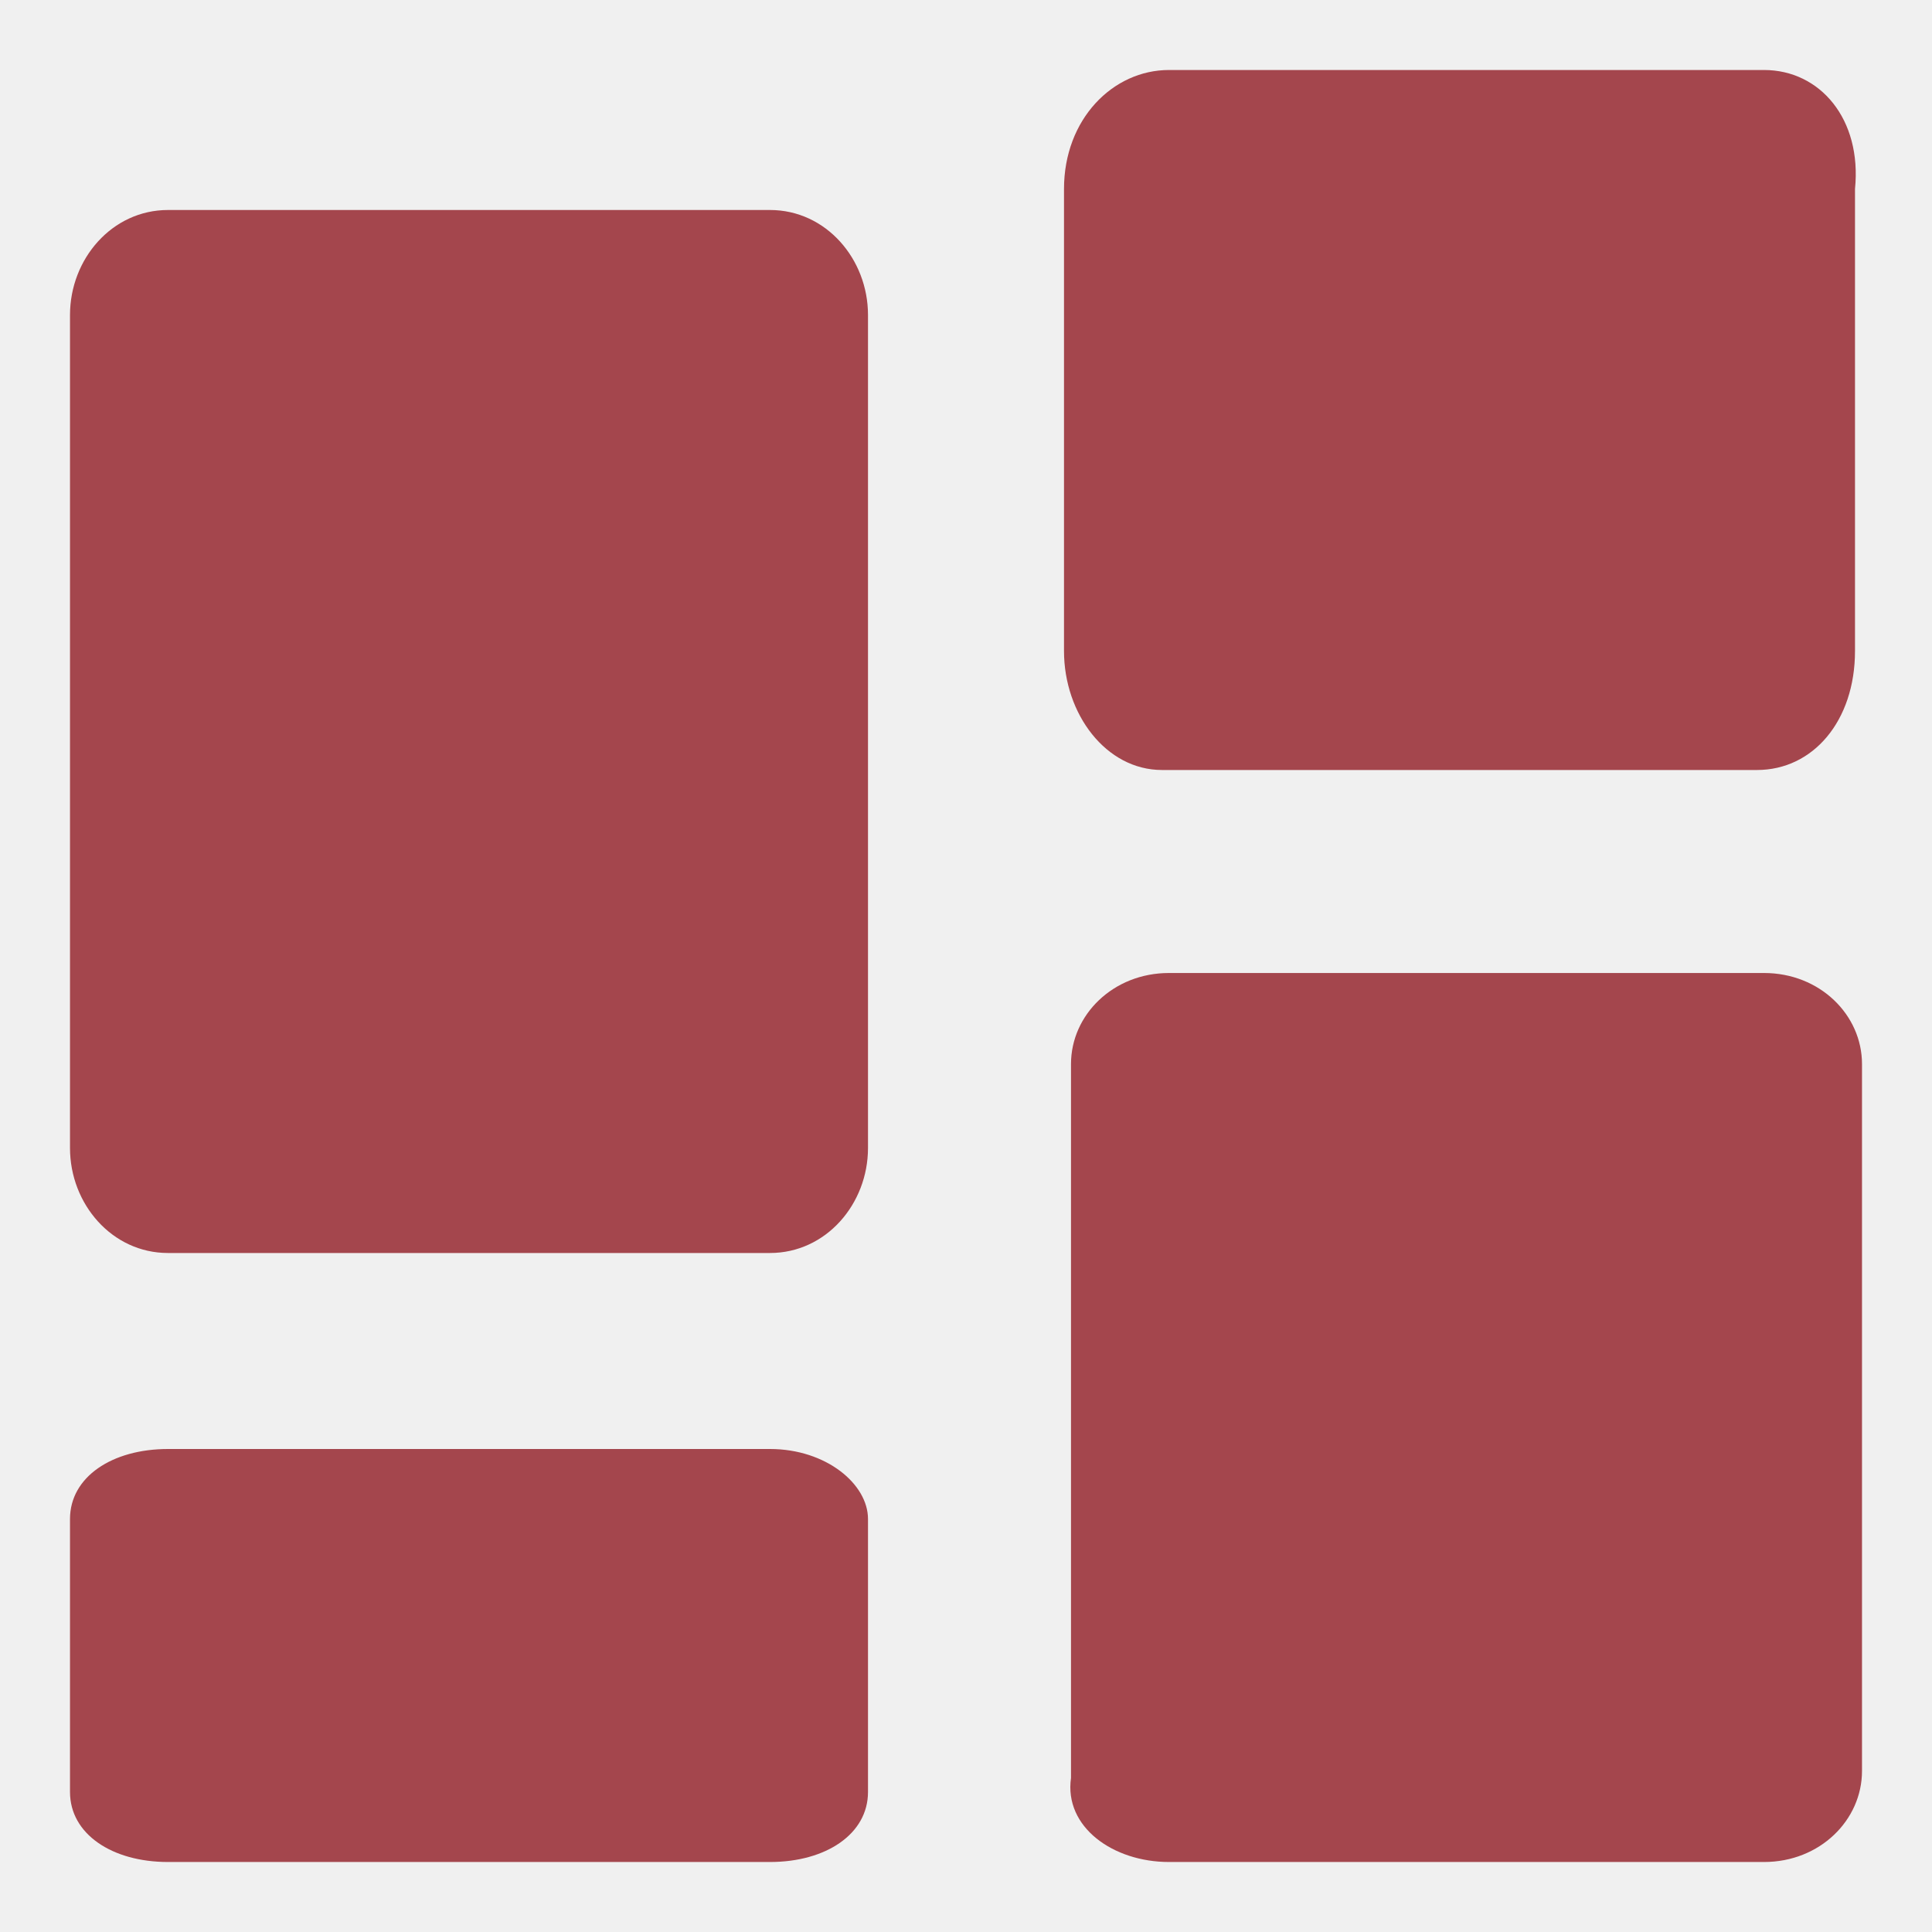
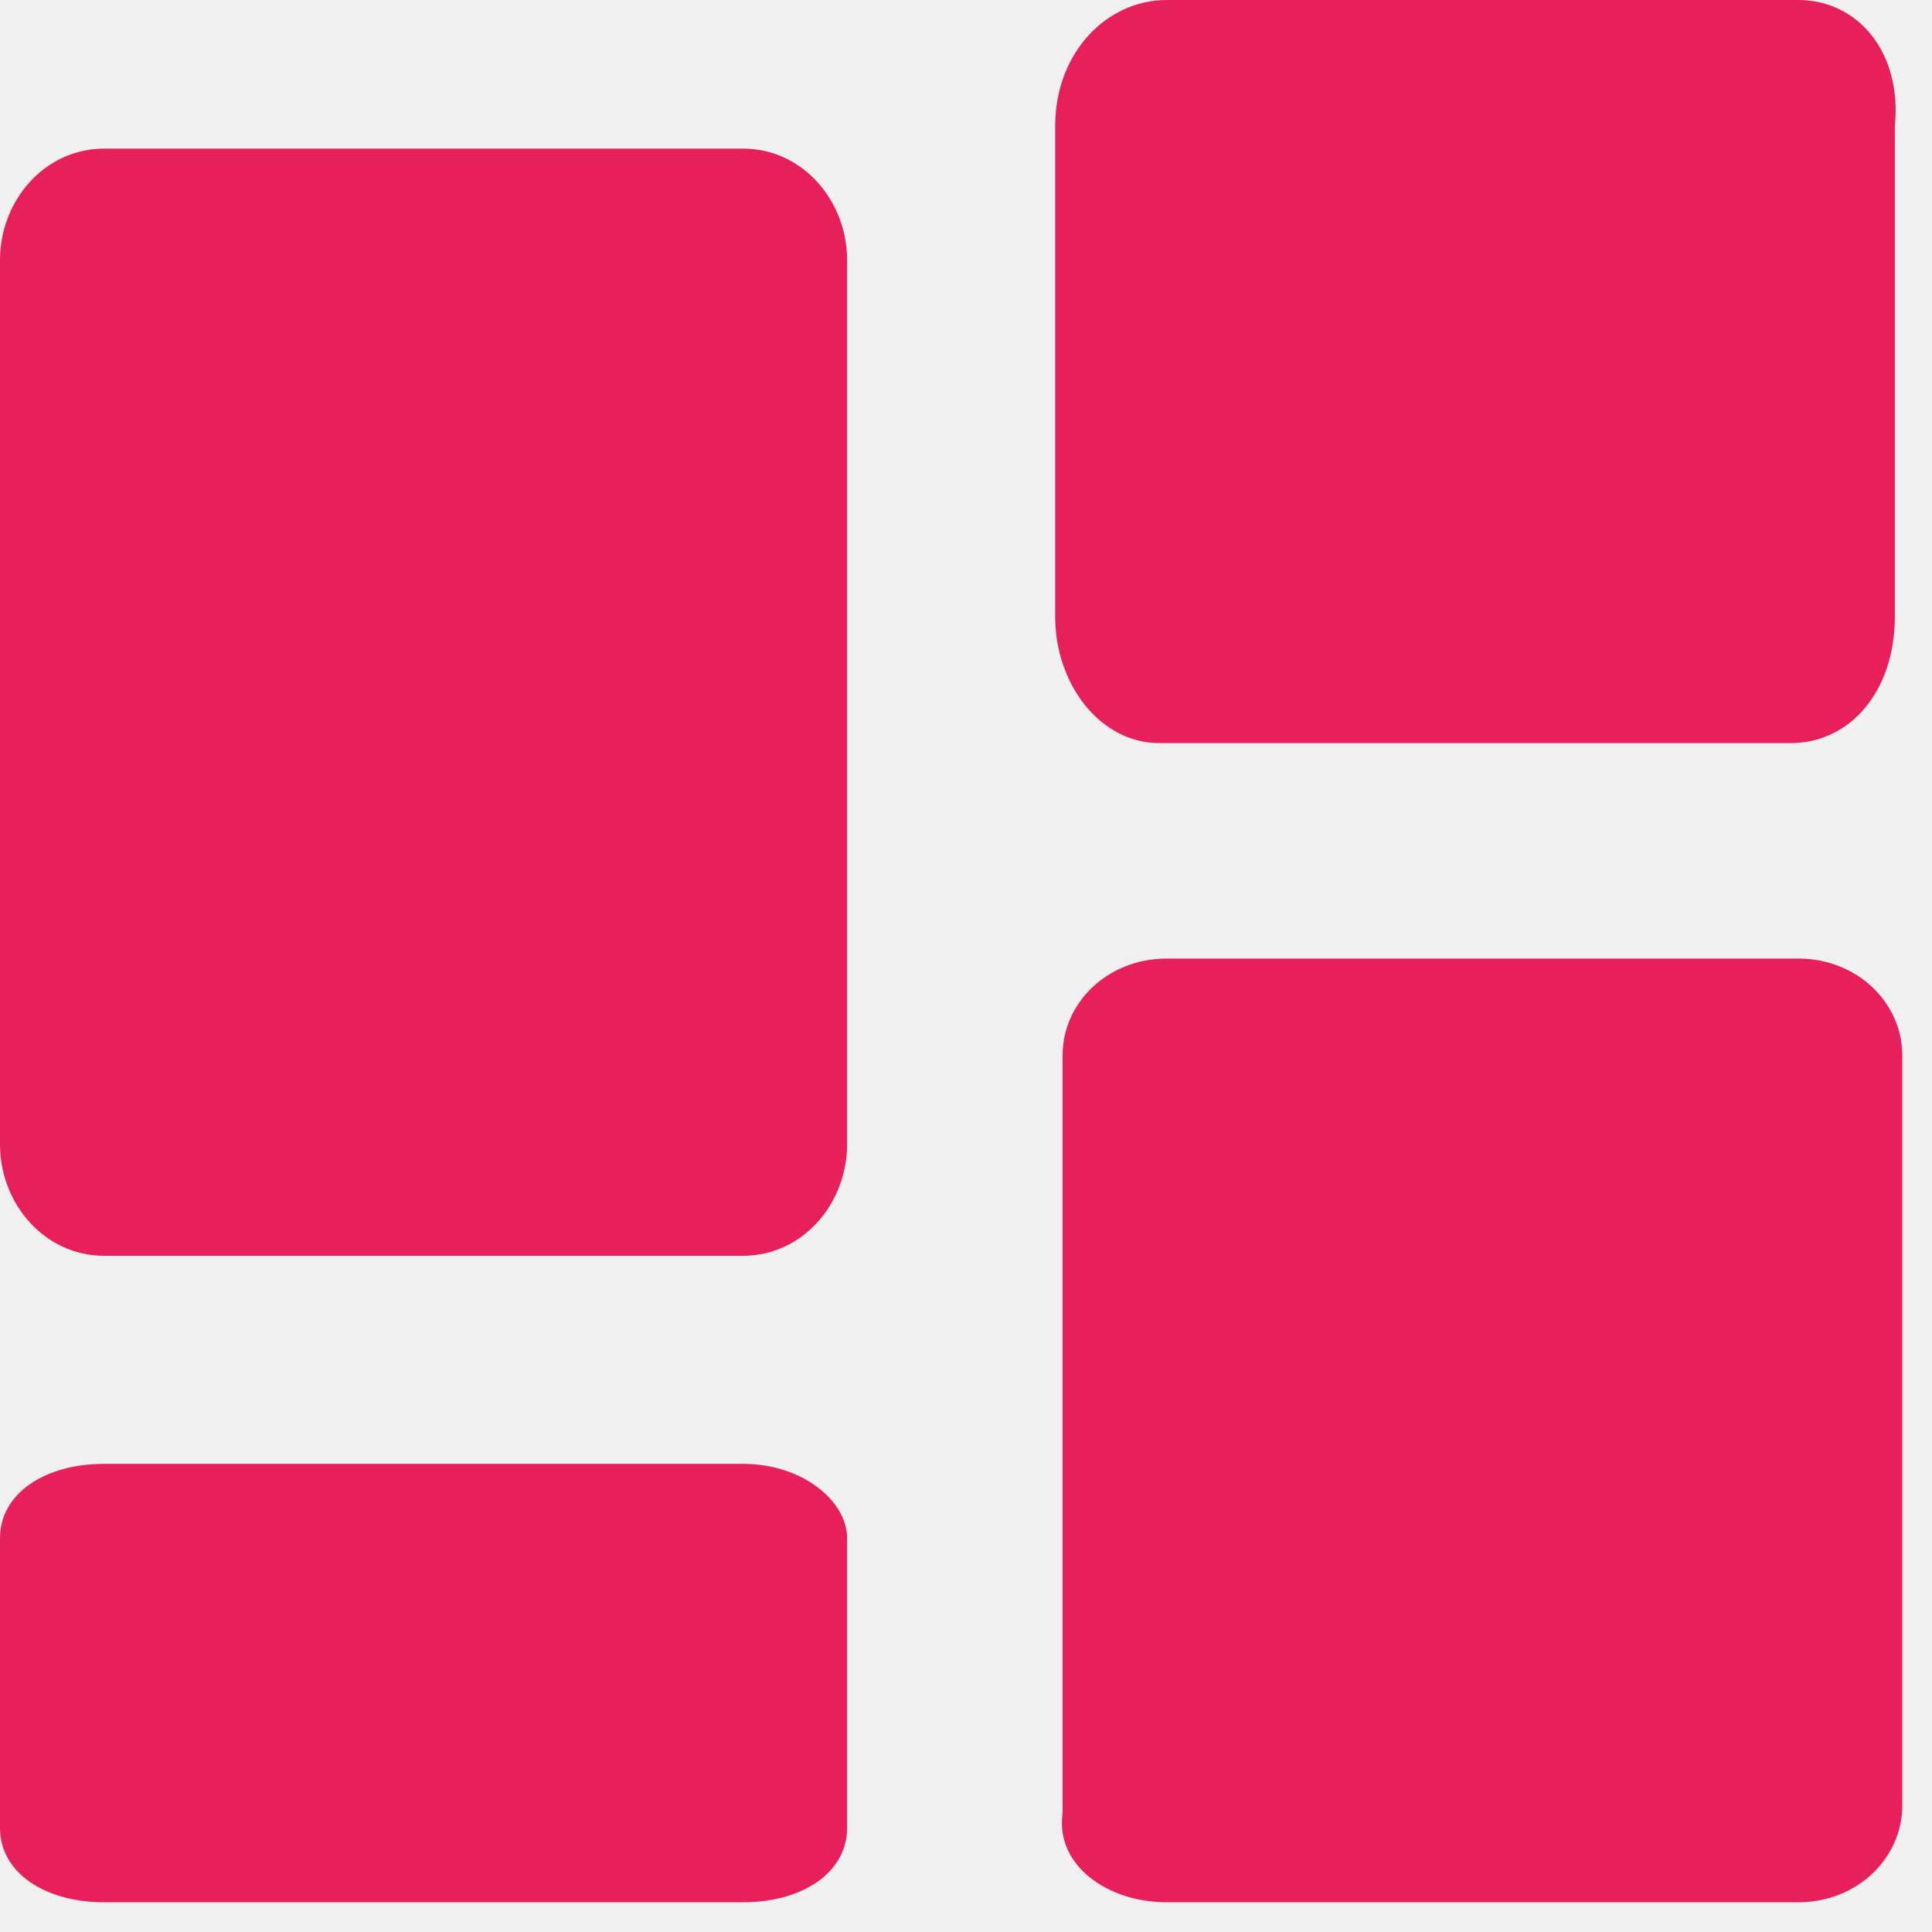
- <svg xmlns="http://www.w3.org/2000/svg" version="1.1" id="Layer_1" x="0px" y="0px" viewBox="0 0 27.6 27.6" style="enable-background:new 0 0 27.6 27.6;" xml:space="preserve">
-   <style type="text/css">
- 	.st0{clip-path:url(#SVGID_2_);}
- 	
- 		.st1{clip-path:url(#SVGID_4_);fill:none;stroke:#DBDBDB;stroke-width:0.36;stroke-linecap:round;stroke-linejoin:round;stroke-miterlimit:10;}
- 	
- 		.st2{clip-path:url(#SVGID_4_);fill:none;stroke:#D8D4D0;stroke-width:0.72;stroke-linecap:round;stroke-linejoin:round;stroke-miterlimit:10;}
- 	
- 		.st3{clip-path:url(#SVGID_4_);fill:none;stroke:#BABABA;stroke-width:0.36;stroke-linecap:round;stroke-linejoin:round;stroke-miterlimit:10;}
- 	
- 		.st4{clip-path:url(#SVGID_4_);fill:none;stroke:#989898;stroke-width:0.36;stroke-linecap:round;stroke-linejoin:round;stroke-miterlimit:10;}
- 	
- 		.st5{clip-path:url(#SVGID_4_);fill:none;stroke:#545454;stroke-width:0.36;stroke-linecap:round;stroke-linejoin:round;stroke-miterlimit:10;}
- 	
- 		.st6{clip-path:url(#SVGID_4_);fill:none;stroke:#000000;stroke-width:0.27;stroke-linecap:round;stroke-linejoin:round;stroke-miterlimit:10;}
- 	
- 		.st7{clip-path:url(#SVGID_4_);fill:none;stroke:#000000;stroke-width:3.000009e-02;stroke-linecap:round;stroke-linejoin:round;stroke-miterlimit:10;}
- 	
- 		.st8{clip-path:url(#SVGID_4_);fill:none;stroke:#000000;stroke-width:0.57;stroke-linecap:round;stroke-linejoin:round;stroke-miterlimit:10;}
- 	.st9{clip-path:url(#SVGID_4_);fill-rule:evenodd;clip-rule:evenodd;}
- 	.st10{clip-path:url(#SVGID_4_);}
- 	
- 		.st11{clip-path:url(#SVGID_4_);fill:none;stroke:#000000;stroke-width:0.15;stroke-linecap:round;stroke-linejoin:round;stroke-miterlimit:10;}
- 	.st12{fill:none;stroke:#005287;stroke-width:2;stroke-miterlimit:10;}
- 	.st13{fill:#4D4D4D;}
- 	.st14{fill:none;stroke:#BD2853;stroke-width:4;stroke-miterlimit:10;}
- 	.st15{fill:none;stroke:#AFAFAF;stroke-width:0.173;stroke-miterlimit:10;}
- 	.st16{fill:#A4464D;}
- 	.st17{fill:#FFFFFF;}
- 	.st18{fill:none;stroke:#FFFFFF;stroke-width:0.518;stroke-miterlimit:10;}
- 	.st19{fill:none;stroke:#333333;stroke-width:3.115;stroke-miterlimit:10;}
- 	.st20{fill:none;stroke:#808080;stroke-width:0.478;stroke-miterlimit:10;}
- 	.st21{fill:none;stroke:#D9AE2B;stroke-width:4;stroke-miterlimit:10;}
- 	.st22{fill:#333333;}
- 	.st23{fill:#BA2853;}
- 	.st24{fill:#CCAD93;}
- 	.st25{fill:#33171A;}
- 	.st26{fill:#211915;}
- 	.st27{fill:#D9AE2B;}
- 	.st28{fill:#BD2853;}
- 	.st29{fill:#6CACA0;}
- 	.st30{fill:#005287;}
- 	.st31{fill:#772138;}
- 	.st32{opacity:0.2;fill:#FFFFFF;}
- 	.st33{opacity:0.7;fill:#FFFFFF;}
- 	.st34{opacity:0.5;}
- 	.st35{fill:none;stroke:#AFAFAF;stroke-width:0.25;stroke-miterlimit:10;}
- 	.st36{fill:none;stroke:#FFFFFF;stroke-width:0.75;stroke-miterlimit:10;}
- 	.st37{clip-path:url(#SVGID_25208_);fill:none;stroke:#AFAFAF;stroke-width:0.25;stroke-miterlimit:10;}
- 	.st38{fill:none;stroke:#6CACA0;stroke-width:4;stroke-miterlimit:10;}
- 	.st39{fill:none;stroke:#AFAFAF;stroke-width:0.591;stroke-miterlimit:10;}
- 	.st40{fill:none;stroke:#FFFFFF;stroke-width:3;stroke-miterlimit:10;}
- 	.st41{fill:#808080;}
- 	.st42{clip-path:url(#SVGID_25226_);}
- 	
- 		.st43{clip-path:url(#SVGID_25228_);fill:none;stroke:#DBDBDB;stroke-width:0.36;stroke-linecap:round;stroke-linejoin:round;stroke-miterlimit:10;}
- 	
- 		.st44{clip-path:url(#SVGID_25228_);fill:none;stroke:#D8D4D0;stroke-width:0.72;stroke-linecap:round;stroke-linejoin:round;stroke-miterlimit:10;}
- 	
- 		.st45{clip-path:url(#SVGID_25228_);fill:none;stroke:#BABABA;stroke-width:0.36;stroke-linecap:round;stroke-linejoin:round;stroke-miterlimit:10;}
- 	
- 		.st46{clip-path:url(#SVGID_25228_);fill:none;stroke:#989898;stroke-width:0.36;stroke-linecap:round;stroke-linejoin:round;stroke-miterlimit:10;}
- 	
- 		.st47{clip-path:url(#SVGID_25228_);fill:none;stroke:#545454;stroke-width:0.36;stroke-linecap:round;stroke-linejoin:round;stroke-miterlimit:10;}
- 	
- 		.st48{clip-path:url(#SVGID_25228_);fill:none;stroke:#000000;stroke-width:0.27;stroke-linecap:round;stroke-linejoin:round;stroke-miterlimit:10;}
- 	
- 		.st49{clip-path:url(#SVGID_25228_);fill:none;stroke:#000000;stroke-width:3.000009e-02;stroke-linecap:round;stroke-linejoin:round;stroke-miterlimit:10;}
- 	
- 		.st50{clip-path:url(#SVGID_25228_);fill:none;stroke:#000000;stroke-width:0.57;stroke-linecap:round;stroke-linejoin:round;stroke-miterlimit:10;}
- 	.st51{clip-path:url(#SVGID_25228_);fill-rule:evenodd;clip-rule:evenodd;}
- 	.st52{clip-path:url(#SVGID_25228_);}
- 	
- 		.st53{clip-path:url(#SVGID_25228_);fill:none;stroke:#000000;stroke-width:0.15;stroke-linecap:round;stroke-linejoin:round;stroke-miterlimit:10;}
- 	.st54{clip-path:url(#SVGID_50424_);}
- 	
- 		.st55{clip-path:url(#SVGID_50426_);fill:none;stroke:#DBDBDB;stroke-width:0.36;stroke-linecap:round;stroke-linejoin:round;stroke-miterlimit:10;}
- 	
- 		.st56{clip-path:url(#SVGID_50426_);fill:none;stroke:#D8D4D0;stroke-width:0.72;stroke-linecap:round;stroke-linejoin:round;stroke-miterlimit:10;}
- 	
- 		.st57{clip-path:url(#SVGID_50426_);fill:none;stroke:#BABABA;stroke-width:0.36;stroke-linecap:round;stroke-linejoin:round;stroke-miterlimit:10;}
- 	
- 		.st58{clip-path:url(#SVGID_50426_);fill:none;stroke:#989898;stroke-width:0.36;stroke-linecap:round;stroke-linejoin:round;stroke-miterlimit:10;}
- 	
- 		.st59{clip-path:url(#SVGID_50426_);fill:none;stroke:#545454;stroke-width:0.36;stroke-linecap:round;stroke-linejoin:round;stroke-miterlimit:10;}
- 	
- 		.st60{clip-path:url(#SVGID_50426_);fill:none;stroke:#000000;stroke-width:0.27;stroke-linecap:round;stroke-linejoin:round;stroke-miterlimit:10;}
- 	
- 		.st61{clip-path:url(#SVGID_50426_);fill:none;stroke:#000000;stroke-width:3.000009e-02;stroke-linecap:round;stroke-linejoin:round;stroke-miterlimit:10;}
- 	
- 		.st62{clip-path:url(#SVGID_50426_);fill:none;stroke:#000000;stroke-width:0.57;stroke-linecap:round;stroke-linejoin:round;stroke-miterlimit:10;}
- 	.st63{clip-path:url(#SVGID_50426_);fill-rule:evenodd;clip-rule:evenodd;}
- 	.st64{clip-path:url(#SVGID_50426_);}
- 	
- 		.st65{clip-path:url(#SVGID_50426_);fill:none;stroke:#000000;stroke-width:0.15;stroke-linecap:round;stroke-linejoin:round;stroke-miterlimit:10;}
- </style>
-   <g>
-     <path class="st16" d="M2.4,17.9H11c0.8,0,1.4-0.7,1.4-1.5V4.5C12.4,3.7,11.8,3,11,3H2.4C1.6,3,1,3.7,1,4.5v11.9   C1,17.2,1.6,17.9,2.4,17.9z" />
-     <path class="st16" d="M2.4,26.6H11c0.8,0,1.4-0.4,1.4-1v-3.9c0-0.5-0.6-1-1.4-1H2.4c-0.8,0-1.4,0.4-1.4,1v3.9   C1,26.2,1.6,26.6,2.4,26.6z" />
-     <path class="st16" d="M16.7,26.6h8.5c0.8,0,1.4-0.6,1.4-1.3V15.2c0-0.7-0.6-1.3-1.4-1.3h-8.5c-0.8,0-1.4,0.6-1.4,1.3v10.2   C15.2,26.1,15.9,26.6,16.7,26.6z" />
-     <path class="st16" d="M15.2,2.7v6.6c0,0.9,0.6,1.7,1.4,1.7h8.5c0.8,0,1.4-0.7,1.4-1.7V2.7C26.6,1.7,26,1,25.2,1h-8.5   C15.9,1,15.2,1.7,15.2,2.7z" />
+ <svg xmlns="http://www.w3.org/2000/svg" width="26" height="26" viewBox="0 0 26 26">
+   <g fill="#E7205B" fill-rule="evenodd">
+     <path d="M1.4 16.9H10c.8 0 1.4-.7 1.4-1.5V3.5c0-.8-.6-1.5-1.4-1.5H1.4C.6 2 0 2.7 0 3.5v11.9c0 .8.6 1.5 1.4 1.5zM1.4 25.6H10c.8 0 1.4-.4 1.4-1v-3.9c0-.5-.6-1-1.4-1H1.4c-.8 0-1.4.4-1.4 1v3.9c0 .6.6 1 1.4 1zM15.7 25.6h8.5c.8 0 1.4-.6 1.4-1.3V14.2c0-.7-.6-1.3-1.4-1.3h-8.5c-.8 0-1.4.6-1.4 1.3v10.2c-.1.7.6 1.2 1.4 1.2zM14.2 1.7v6.6c0 .9.6 1.7 1.4 1.7h8.5c.8 0 1.4-.7 1.4-1.7V1.7C25.6.7 25 0 24.2 0h-8.5c-.8 0-1.5.7-1.5 1.7z" />
  </g>
</svg>
